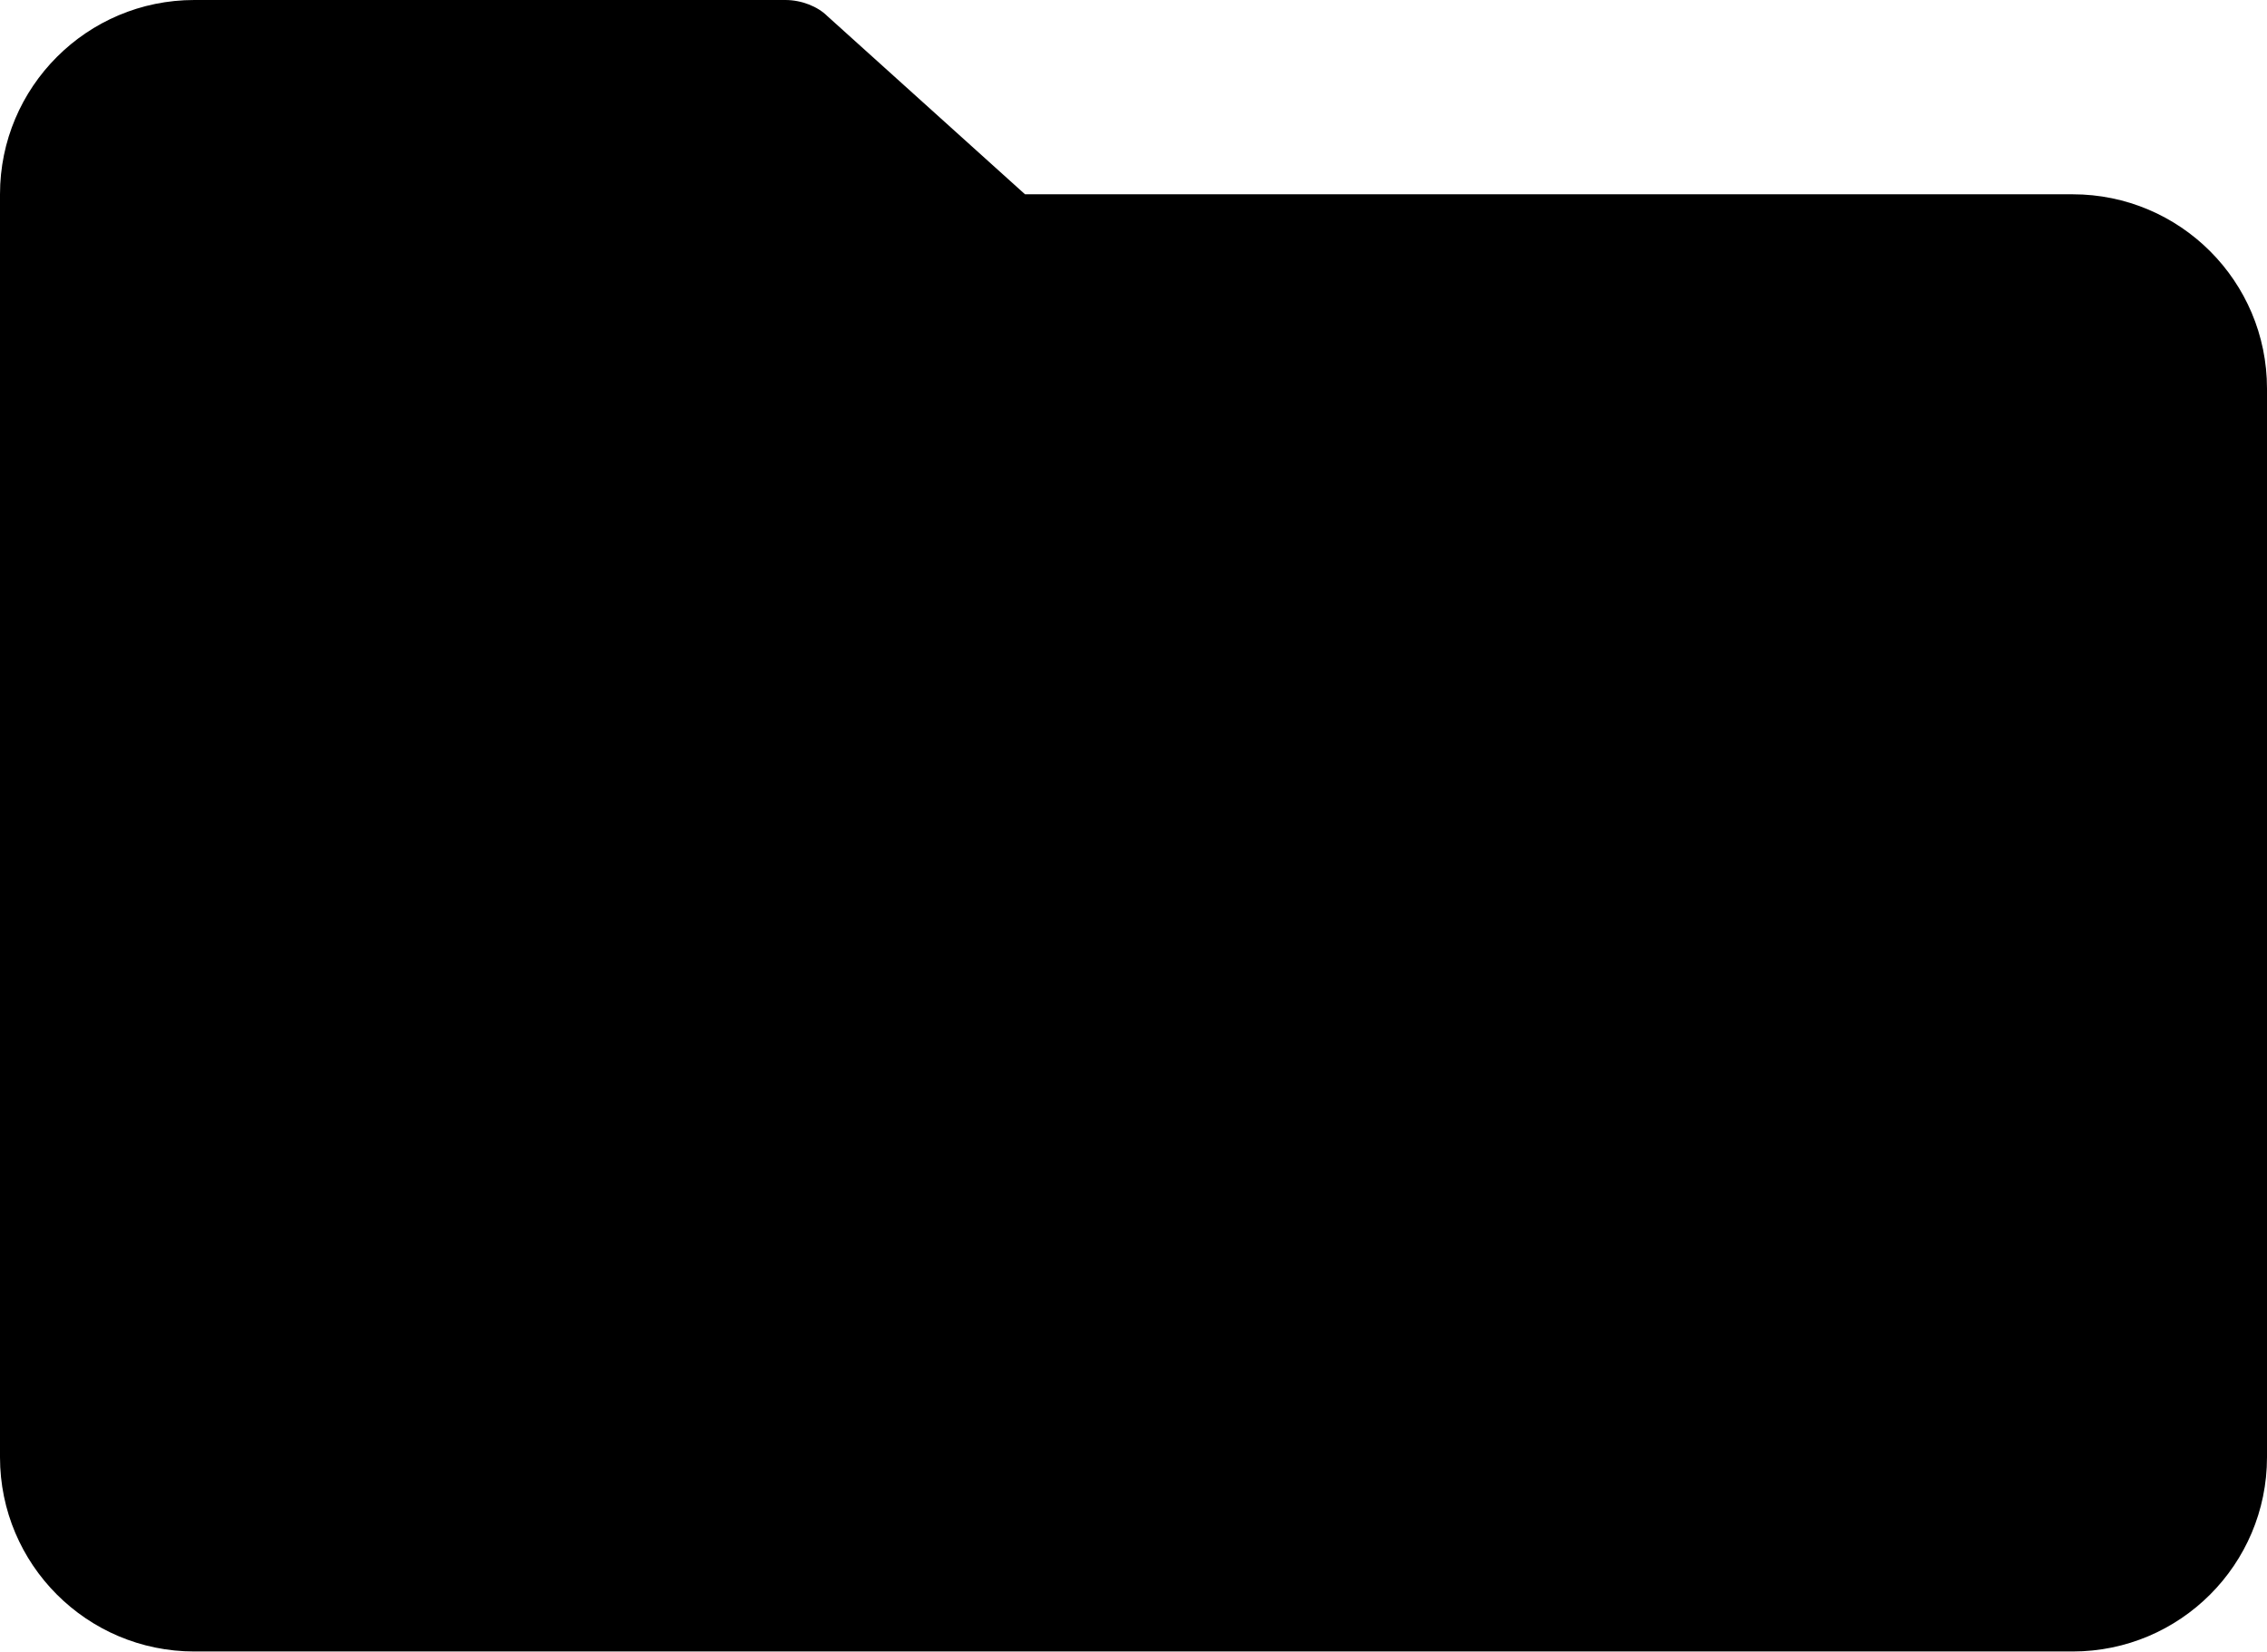
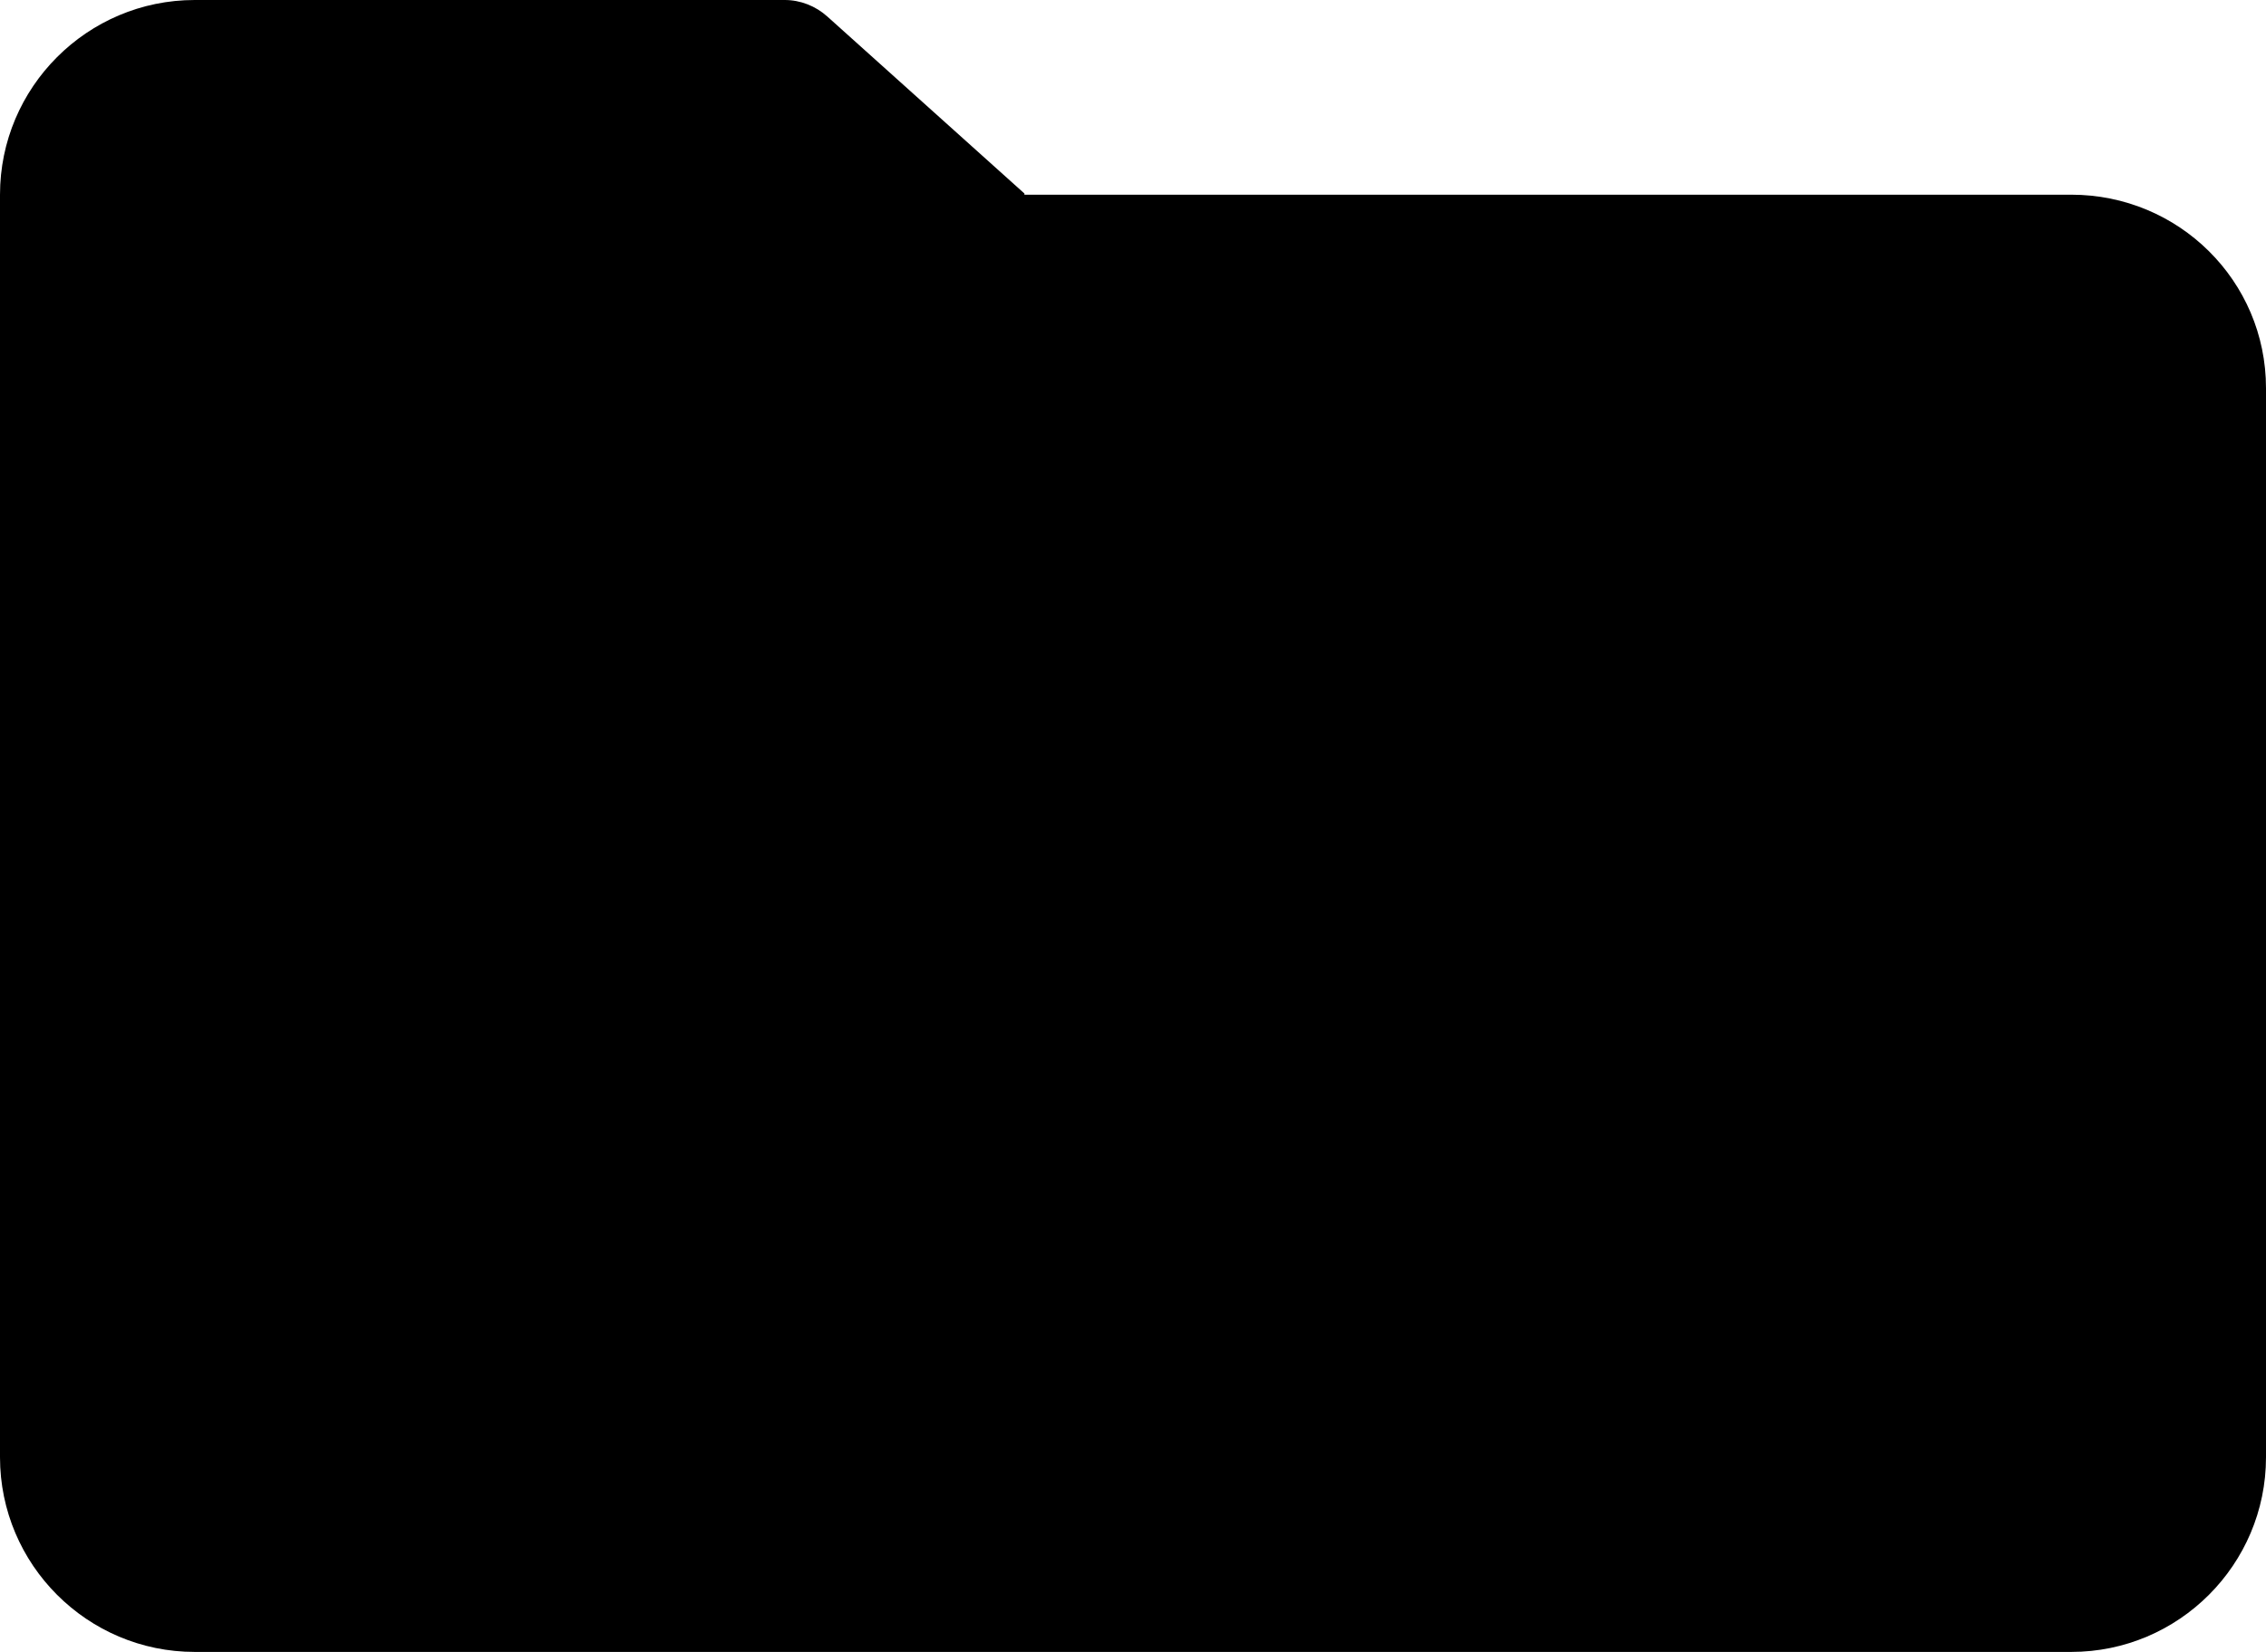
- <svg xmlns="http://www.w3.org/2000/svg" viewBox="0 0 140 102">
-   <path fill-rule="evenodd" d="M63.3 12H128a12 12 0 0 1 12 12v66a12 12 0 0 1-12 12H12A12 12 0 0 1 0 90V12A12 12 0 0 1 12 0h36.5c1 0 2 .4 2.6 1l12.2 11z" />
+ <svg xmlns="http://www.w3.org/2000/svg" viewBox="0 0 192 140">
+   <path fill-rule="evenodd" d="M86.8 16.5h88.7c9.1 0 16.5 7.3 16.5 16.4v90.6c0 9.1-7.4 16.5-16.5 16.5h-159C7.4 140 0 132.6 0 123.5v-107C0 7.4 7.4 0 16.5 0h50c1.3 0 2.6.5 3.6 1.4l16.7 15z" />
</svg>
